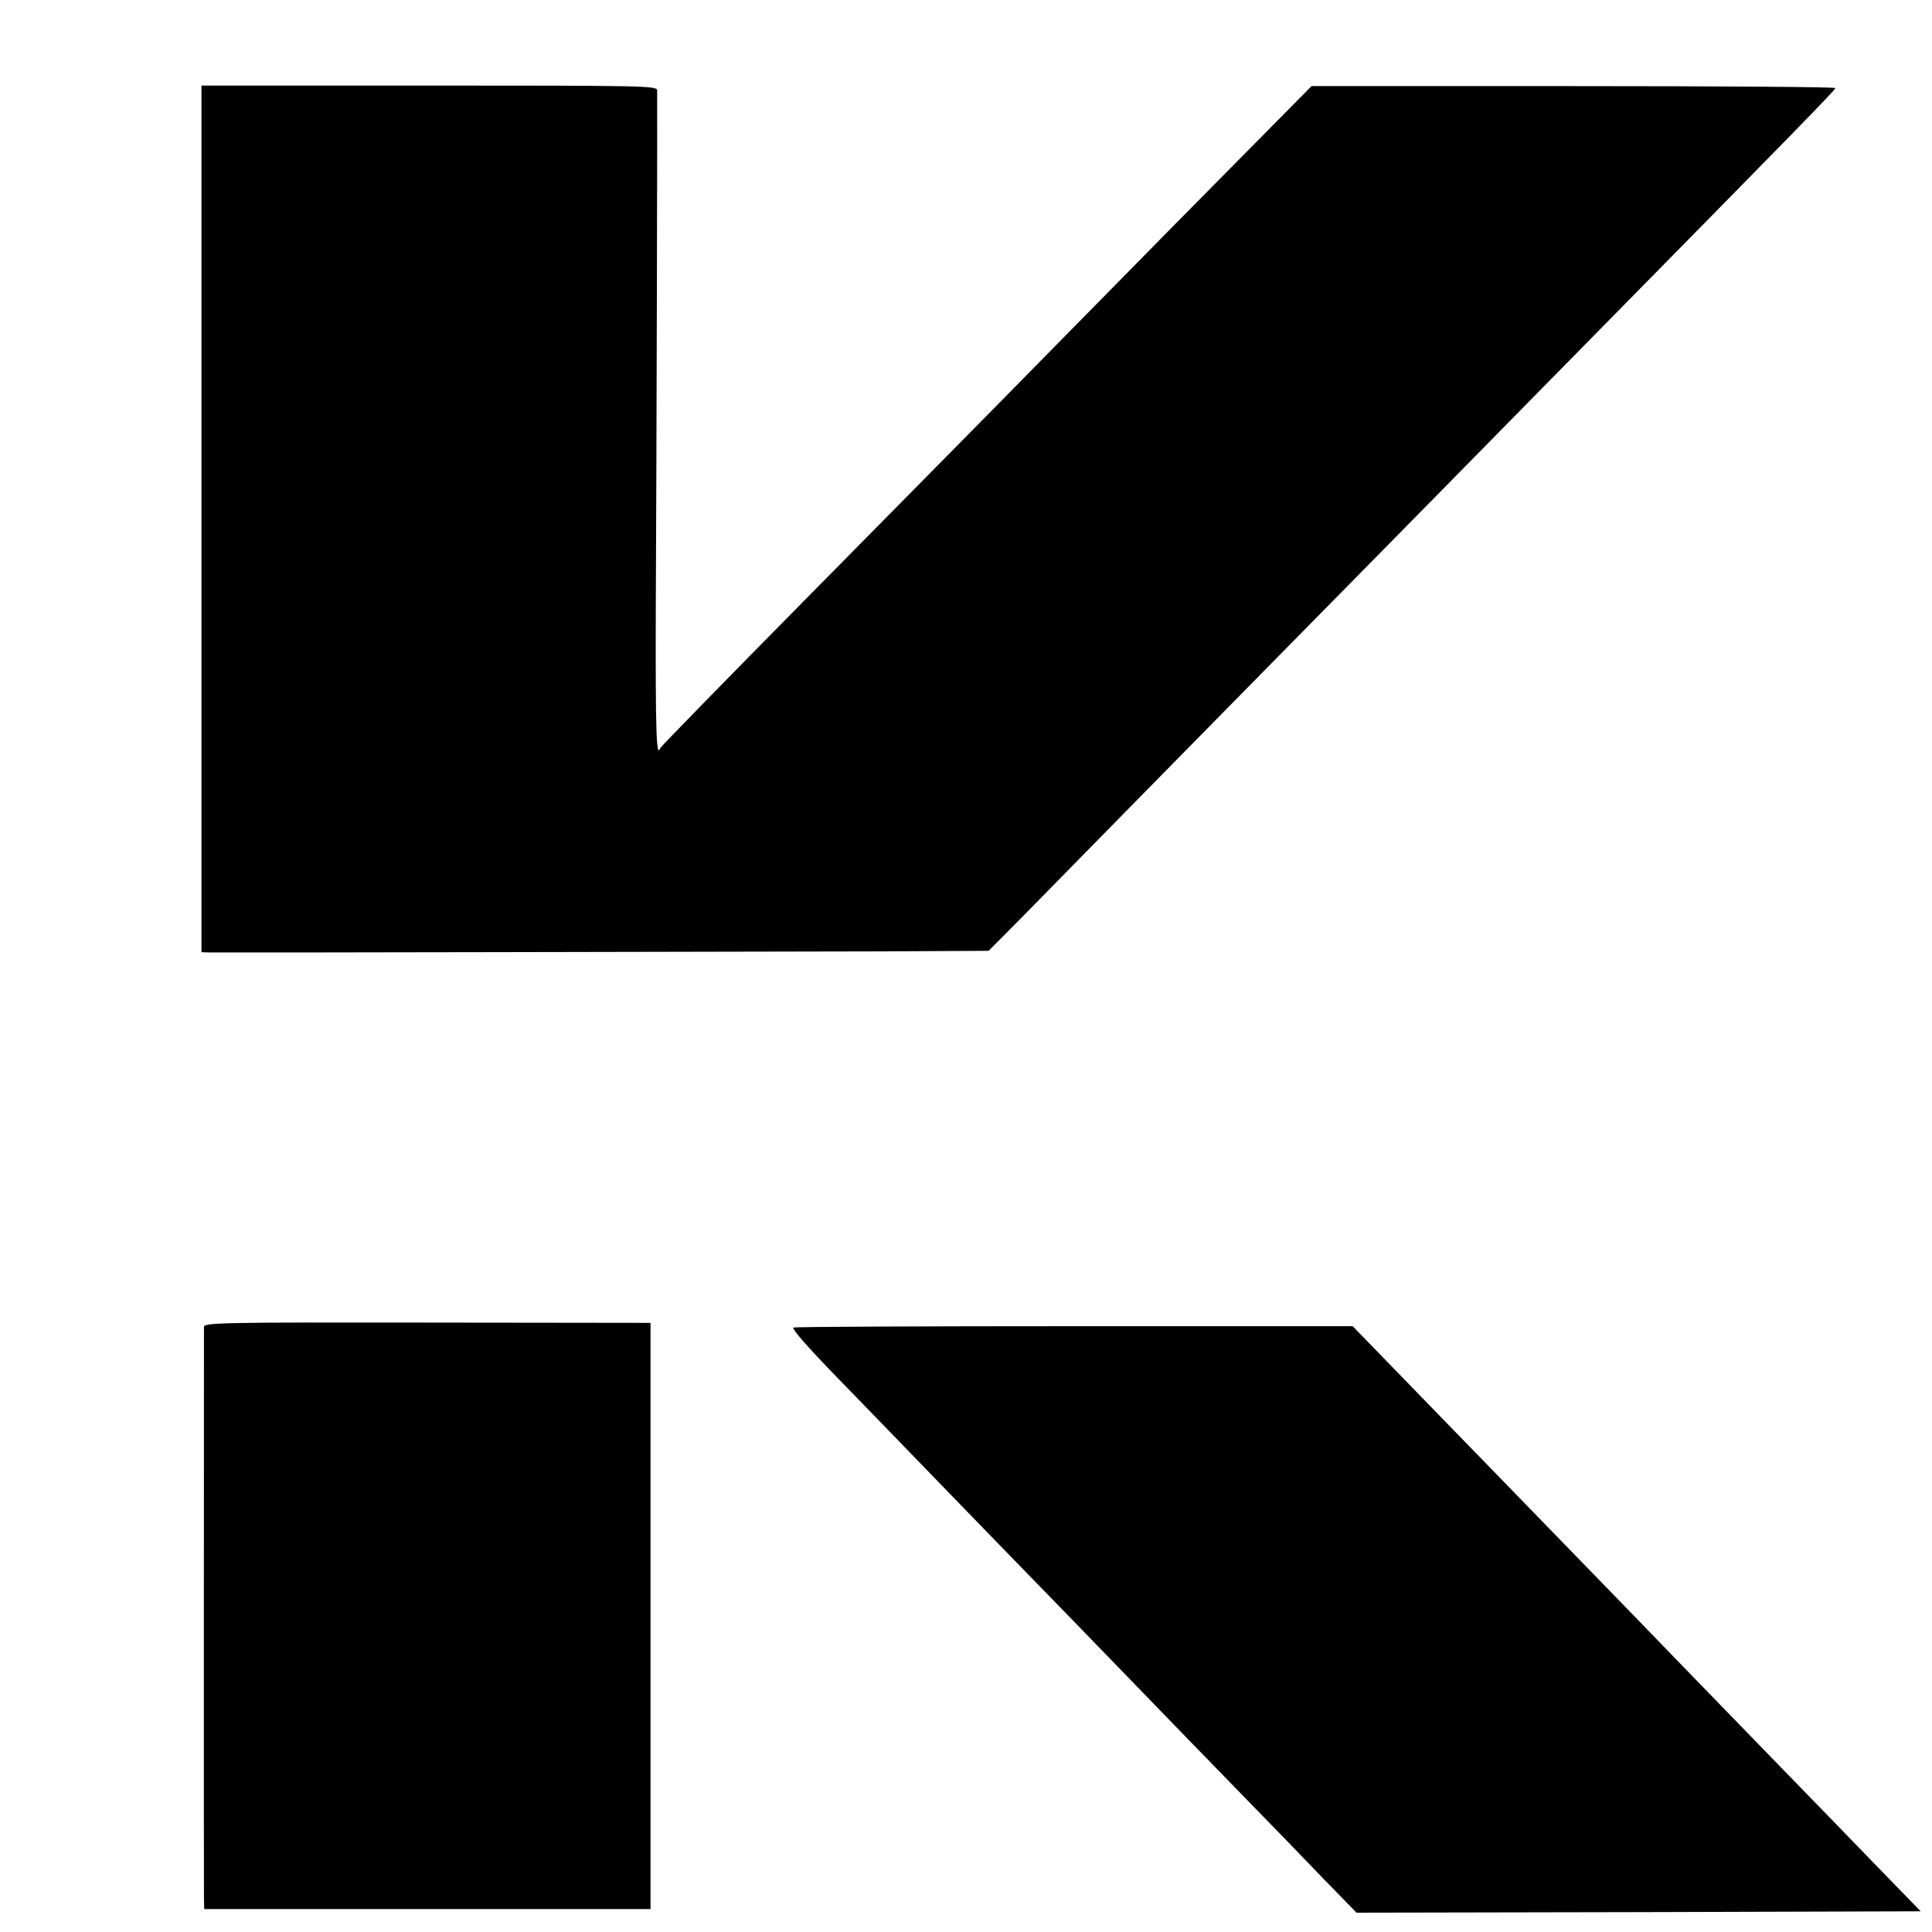
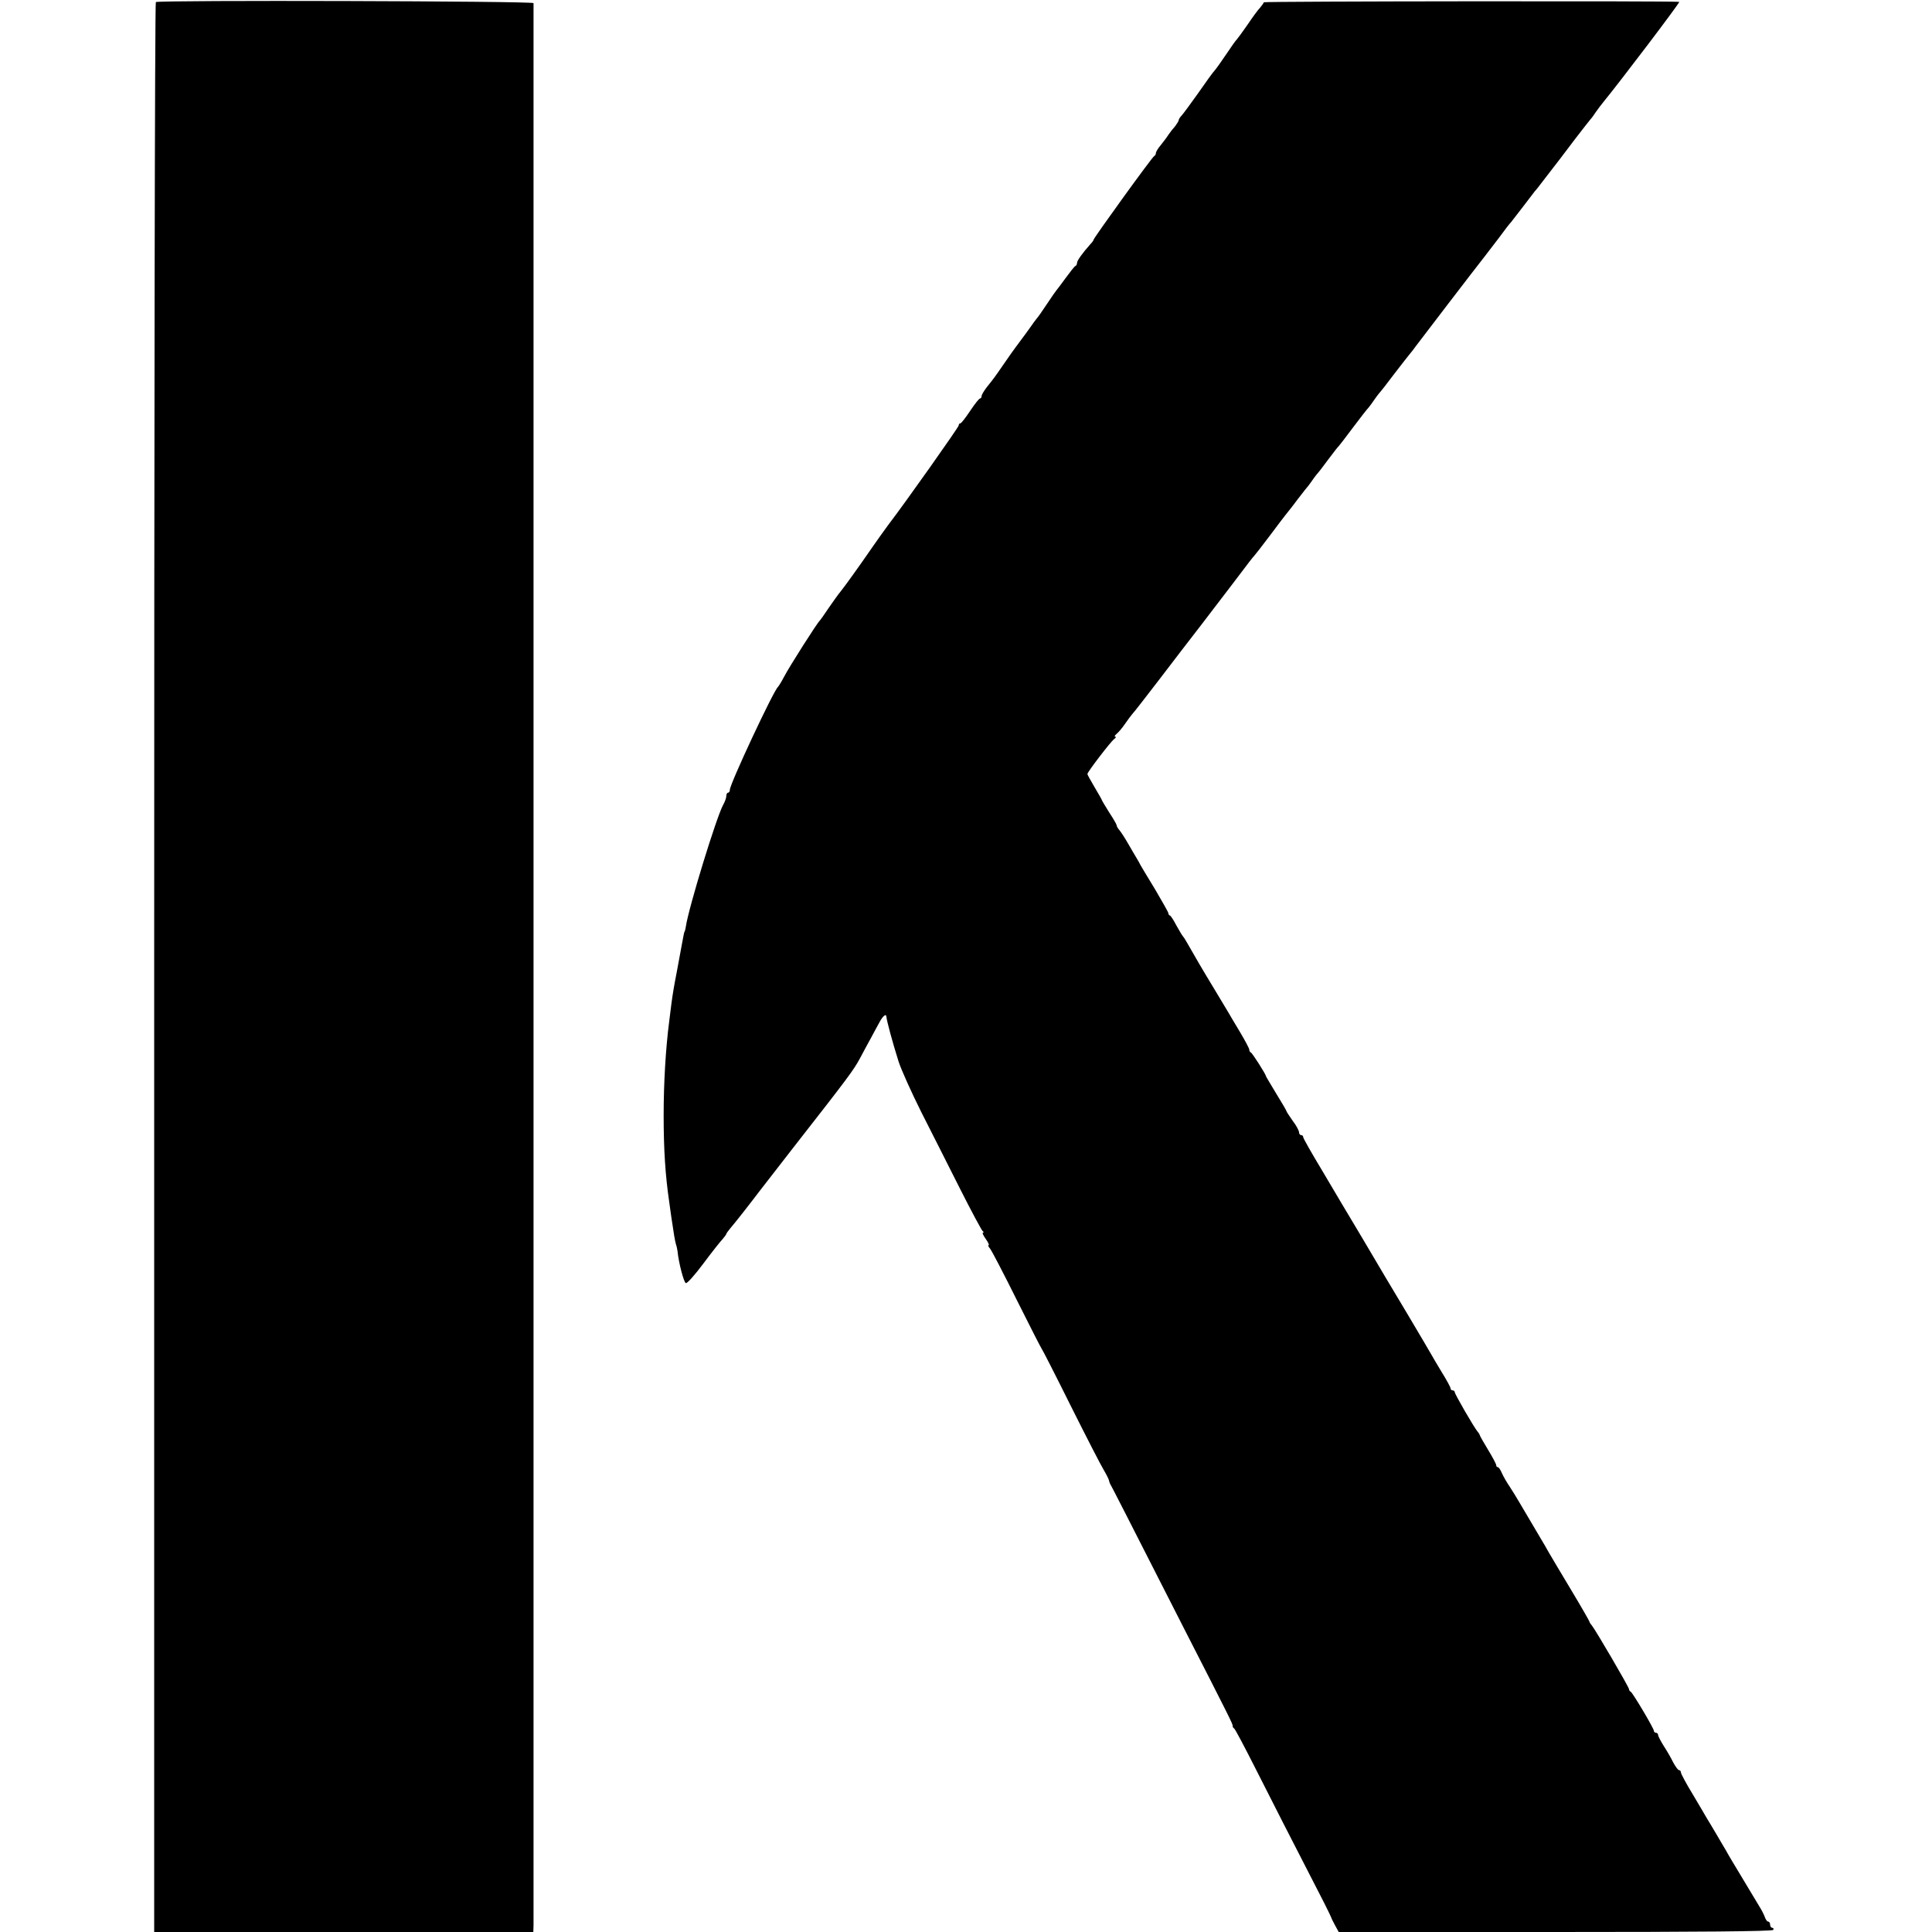
- <svg xmlns="http://www.w3.org/2000/svg" version="1.0" width="700pt" height="700pt" viewBox="0 0 700 700" preserveAspectRatio="xMidYMid meet">
-   <g transform="translate(0,700) scale(0.1,-0.1)" fill="#000000" stroke="none">
-     <path d="M730 5120 l0 -1570 33 -1 c46 -1 1986 3 2441 4 l378 2 129 130 c70 71 187 191 260 265 73 74 360 367 639 650 279 283 560 569 625 635 65 66 330 336 590 600 675 686 825 839 825 846 0 4 -427 7 -949 7 l-949 0 -505 -511 c-277 -282 -573 -582 -658 -669 -85 -86 -388 -393 -674 -683 -286 -290 -522 -531 -523 -536 -14 -38 -17 61 -16 488 3 574 6 1870 5 1896 -1 16 -47 17 -826 17 l-825 0 0 -1570z" />
-     <path d="M739 2192 c0 -24 -1 -2040 0 -2078 l1 -31 808 0 809 0 0 1062 0 1062 -809 1 c-753 1 -808 0 -809 -16z" />
-     <path d="M2875 2190 c-8 -3 50 -70 167 -190 99 -102 269 -277 378 -390 109 -113 243 -250 297 -306 54 -55 220 -226 368 -379 149 -154 342 -353 431 -444 89 -91 215 -221 280 -289 l119 -122 1022 2 1022 3 -141 145 c-77 80 -253 261 -392 404 -138 142 -286 295 -330 340 -79 82 -142 147 -652 672 -155 159 -340 350 -412 424 l-131 135 -1006 0 c-553 0 -1012 -2 -1020 -5z" />
+ <svg xmlns="http://www.w3.org/2000/svg" version="1.0" width="931pt" height="931pt" viewBox="0 0 931 931" preserveAspectRatio="xMidYMid meet">
+   <g transform="translate(0,931) scale(0.1,-0.1)" fill="#000000" stroke="none">
+     <path d="M751 9300 c-5 -3 -8 -2096 -8 -4653 l0 -4647 913 0 914 0 1 33 c0 44 0 9249 0 9262 -1 10 -1805 15 -1820 5z" />
+     <path d="M6090 9299 c0 -3 -8 -14 -17 -25 -10 -10 -38 -48 -62 -84 -25 -36 -48 -67 -51 -70 -4 -3 -26 -34 -50 -70 -24 -36 -50 -72 -57 -80 -8 -8 -44 -58 -80 -110 -37 -52 -73 -101 -80 -108 -7 -7 -13 -17 -13 -21 0 -4 -8 -17 -17 -29 -10 -11 -25 -30 -33 -42 -8 -13 -25 -35 -37 -50 -13 -15 -23 -32 -23 -38 0 -6 -4 -12 -8 -14 -9 -3 -292 -395 -292 -403 0 -3 -7 -13 -16 -22 -39 -44 -64 -79 -64 -90 0 -6 -3 -13 -8 -15 -4 -1 -25 -28 -47 -58 -22 -30 -42 -57 -45 -60 -3 -3 -23 -32 -45 -65 -22 -33 -44 -65 -50 -71 -5 -6 -17 -22 -25 -34 -13 -19 -34 -47 -77 -105 -5 -6 -28 -39 -53 -75 -49 -71 -49 -71 -85 -116 -14 -18 -25 -37 -25 -43 0 -6 -3 -11 -7 -11 -5 0 -26 -27 -48 -60 -22 -33 -43 -60 -47 -60 -5 0 -8 -4 -8 -10 0 -8 -258 -373 -340 -480 -14 -19 -45 -62 -68 -95 -78 -113 -141 -200 -161 -225 -12 -14 -37 -50 -58 -80 -20 -30 -39 -57 -42 -60 -11 -8 -147 -222 -172 -270 -13 -25 -27 -47 -30 -50 -21 -17 -232 -468 -232 -496 0 -8 -4 -14 -9 -14 -4 0 -8 -7 -8 -16 0 -9 -7 -28 -15 -42 -32 -57 -167 -497 -180 -587 -2 -11 -4 -21 -5 -22 -3 -4 -5 -12 -14 -63 -12 -66 -15 -80 -25 -135 -12 -61 -20 -108 -26 -155 -2 -19 -7 -55 -10 -80 -17 -130 -27 -298 -27 -455 0 -163 8 -289 27 -418 3 -20 7 -53 10 -72 13 -88 17 -111 22 -130 4 -11 7 -27 8 -35 5 -53 30 -150 40 -153 6 -3 44 40 85 95 41 55 83 108 93 118 9 11 17 21 17 24 0 2 9 15 20 28 21 24 97 121 140 178 14 18 90 116 170 219 258 330 284 365 314 421 16 30 40 75 54 100 13 25 31 57 39 72 15 29 32 45 34 31 2 -23 30 -126 59 -218 12 -38 62 -149 110 -245 49 -96 133 -263 187 -370 54 -107 103 -198 108 -202 6 -4 6 -8 2 -8 -5 0 1 -13 13 -30 12 -17 18 -30 14 -30 -4 0 -1 -8 7 -17 8 -10 66 -121 129 -248 63 -126 117 -232 120 -235 3 -3 66 -126 140 -275 74 -148 146 -288 159 -309 13 -22 24 -44 25 -50 1 -6 4 -15 8 -21 6 -10 68 -131 360 -705 212 -414 229 -449 228 -456 -1 -4 2 -10 7 -13 5 -3 53 -94 107 -201 85 -168 150 -296 327 -640 18 -36 33 -67 34 -70 0 -3 9 -20 18 -37 l18 -33 1044 0 c685 0 1046 3 1050 10 3 5 1 10 -4 10 -6 0 -11 7 -11 15 0 8 -4 15 -9 15 -5 0 -11 8 -15 18 -3 9 -13 31 -23 47 -19 31 -104 173 -137 228 -11 18 -24 41 -30 52 -7 11 -27 46 -46 78 -19 32 -39 66 -45 75 -5 10 -36 61 -67 114 -32 52 -58 101 -58 107 0 6 -4 11 -9 11 -5 0 -17 17 -28 37 -10 21 -31 57 -46 80 -15 24 -27 47 -27 53 0 5 -4 10 -10 10 -5 0 -10 4 -10 9 0 12 -103 185 -112 189 -5 2 -8 8 -8 12 0 10 -163 288 -179 307 -6 7 -11 14 -11 17 0 3 -39 71 -87 151 -49 81 -97 163 -109 183 -11 20 -29 51 -40 69 -28 47 -73 123 -101 171 -13 23 -35 58 -48 78 -13 19 -30 48 -37 64 -7 17 -16 30 -20 30 -5 0 -8 4 -8 10 0 5 -18 39 -40 75 -22 36 -40 68 -40 71 0 2 -5 10 -11 17 -16 19 -109 179 -109 189 0 4 -4 8 -10 8 -5 0 -10 4 -10 10 0 5 -19 40 -42 77 -23 38 -46 77 -52 88 -6 11 -58 99 -115 195 -58 96 -154 258 -214 360 -61 102 -150 251 -198 333 -49 81 -89 152 -89 157 0 6 -4 10 -10 10 -5 0 -10 6 -10 13 0 8 -13 33 -30 55 -16 23 -30 44 -30 46 0 3 -22 41 -50 86 -27 45 -50 83 -50 85 0 8 -65 110 -72 113 -5 2 -8 8 -8 14 0 6 -21 45 -46 87 -25 42 -50 83 -54 91 -5 8 -31 51 -57 95 -77 127 -94 157 -145 246 -7 13 -16 26 -19 29 -3 3 -16 25 -30 50 -13 25 -27 47 -31 48 -5 2 -8 7 -8 12 0 4 -29 55 -63 113 -35 57 -67 111 -71 118 -4 8 -12 23 -19 34 -7 11 -25 43 -41 70 -16 28 -35 57 -42 65 -7 8 -13 18 -13 23 0 4 -16 32 -36 62 -19 31 -35 57 -35 59 0 2 -16 30 -35 62 -19 32 -35 61 -35 64 0 10 110 153 128 168 9 6 12 12 6 12 -5 0 -2 6 6 13 9 7 27 28 40 47 13 19 30 42 37 50 8 8 66 83 129 165 63 83 154 201 202 263 48 63 115 150 149 195 85 112 96 127 108 140 6 7 40 50 75 97 35 47 68 90 72 95 33 41 45 57 62 80 11 14 27 35 35 45 9 10 23 28 31 40 8 12 20 28 25 34 6 6 31 38 55 71 25 33 47 62 51 65 3 3 34 43 69 90 35 47 69 90 75 96 5 6 17 22 25 34 8 12 20 28 25 34 6 6 40 49 75 96 36 47 70 90 75 96 6 7 18 22 27 35 17 23 284 372 333 434 13 17 44 57 69 90 24 33 50 67 58 75 7 9 33 43 58 75 25 33 50 65 55 72 6 6 20 24 32 40 25 33 80 104 91 118 4 6 37 48 72 95 36 47 70 90 75 96 6 6 17 22 25 34 8 12 25 34 37 49 75 91 371 481 365 482 -26 5 -2002 3 -2002 -2z" />
  </g>
</svg>
